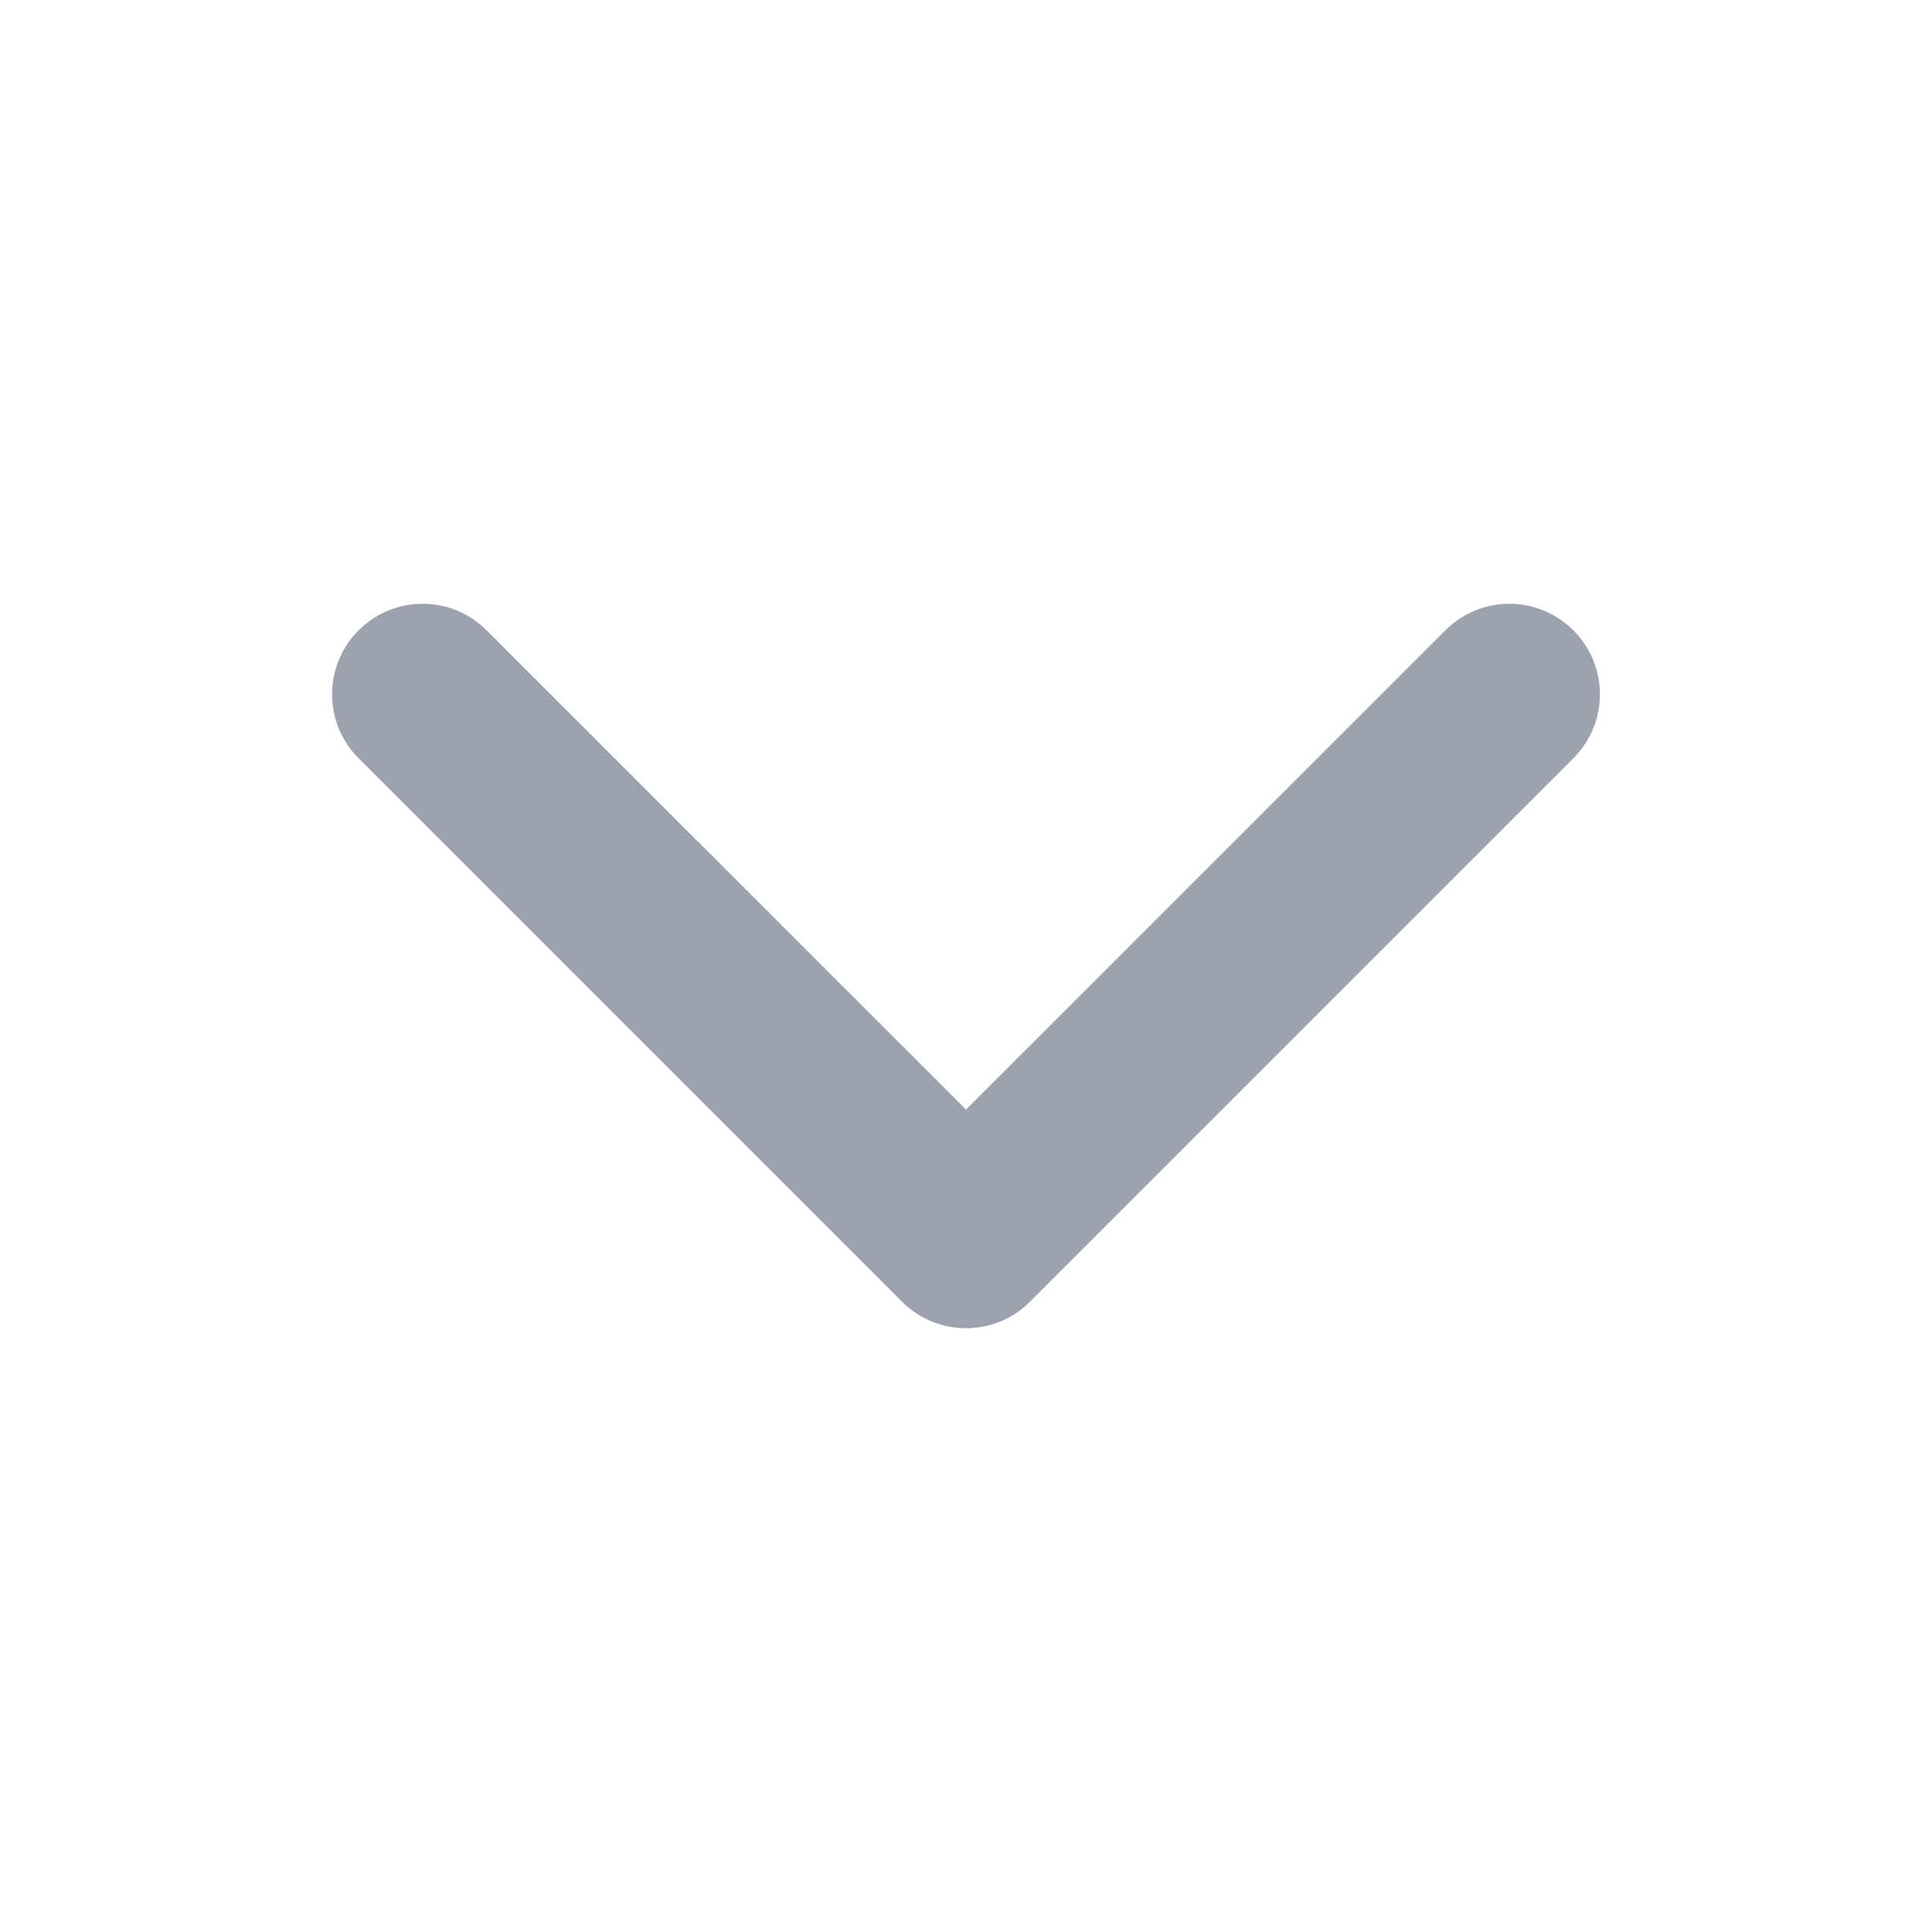
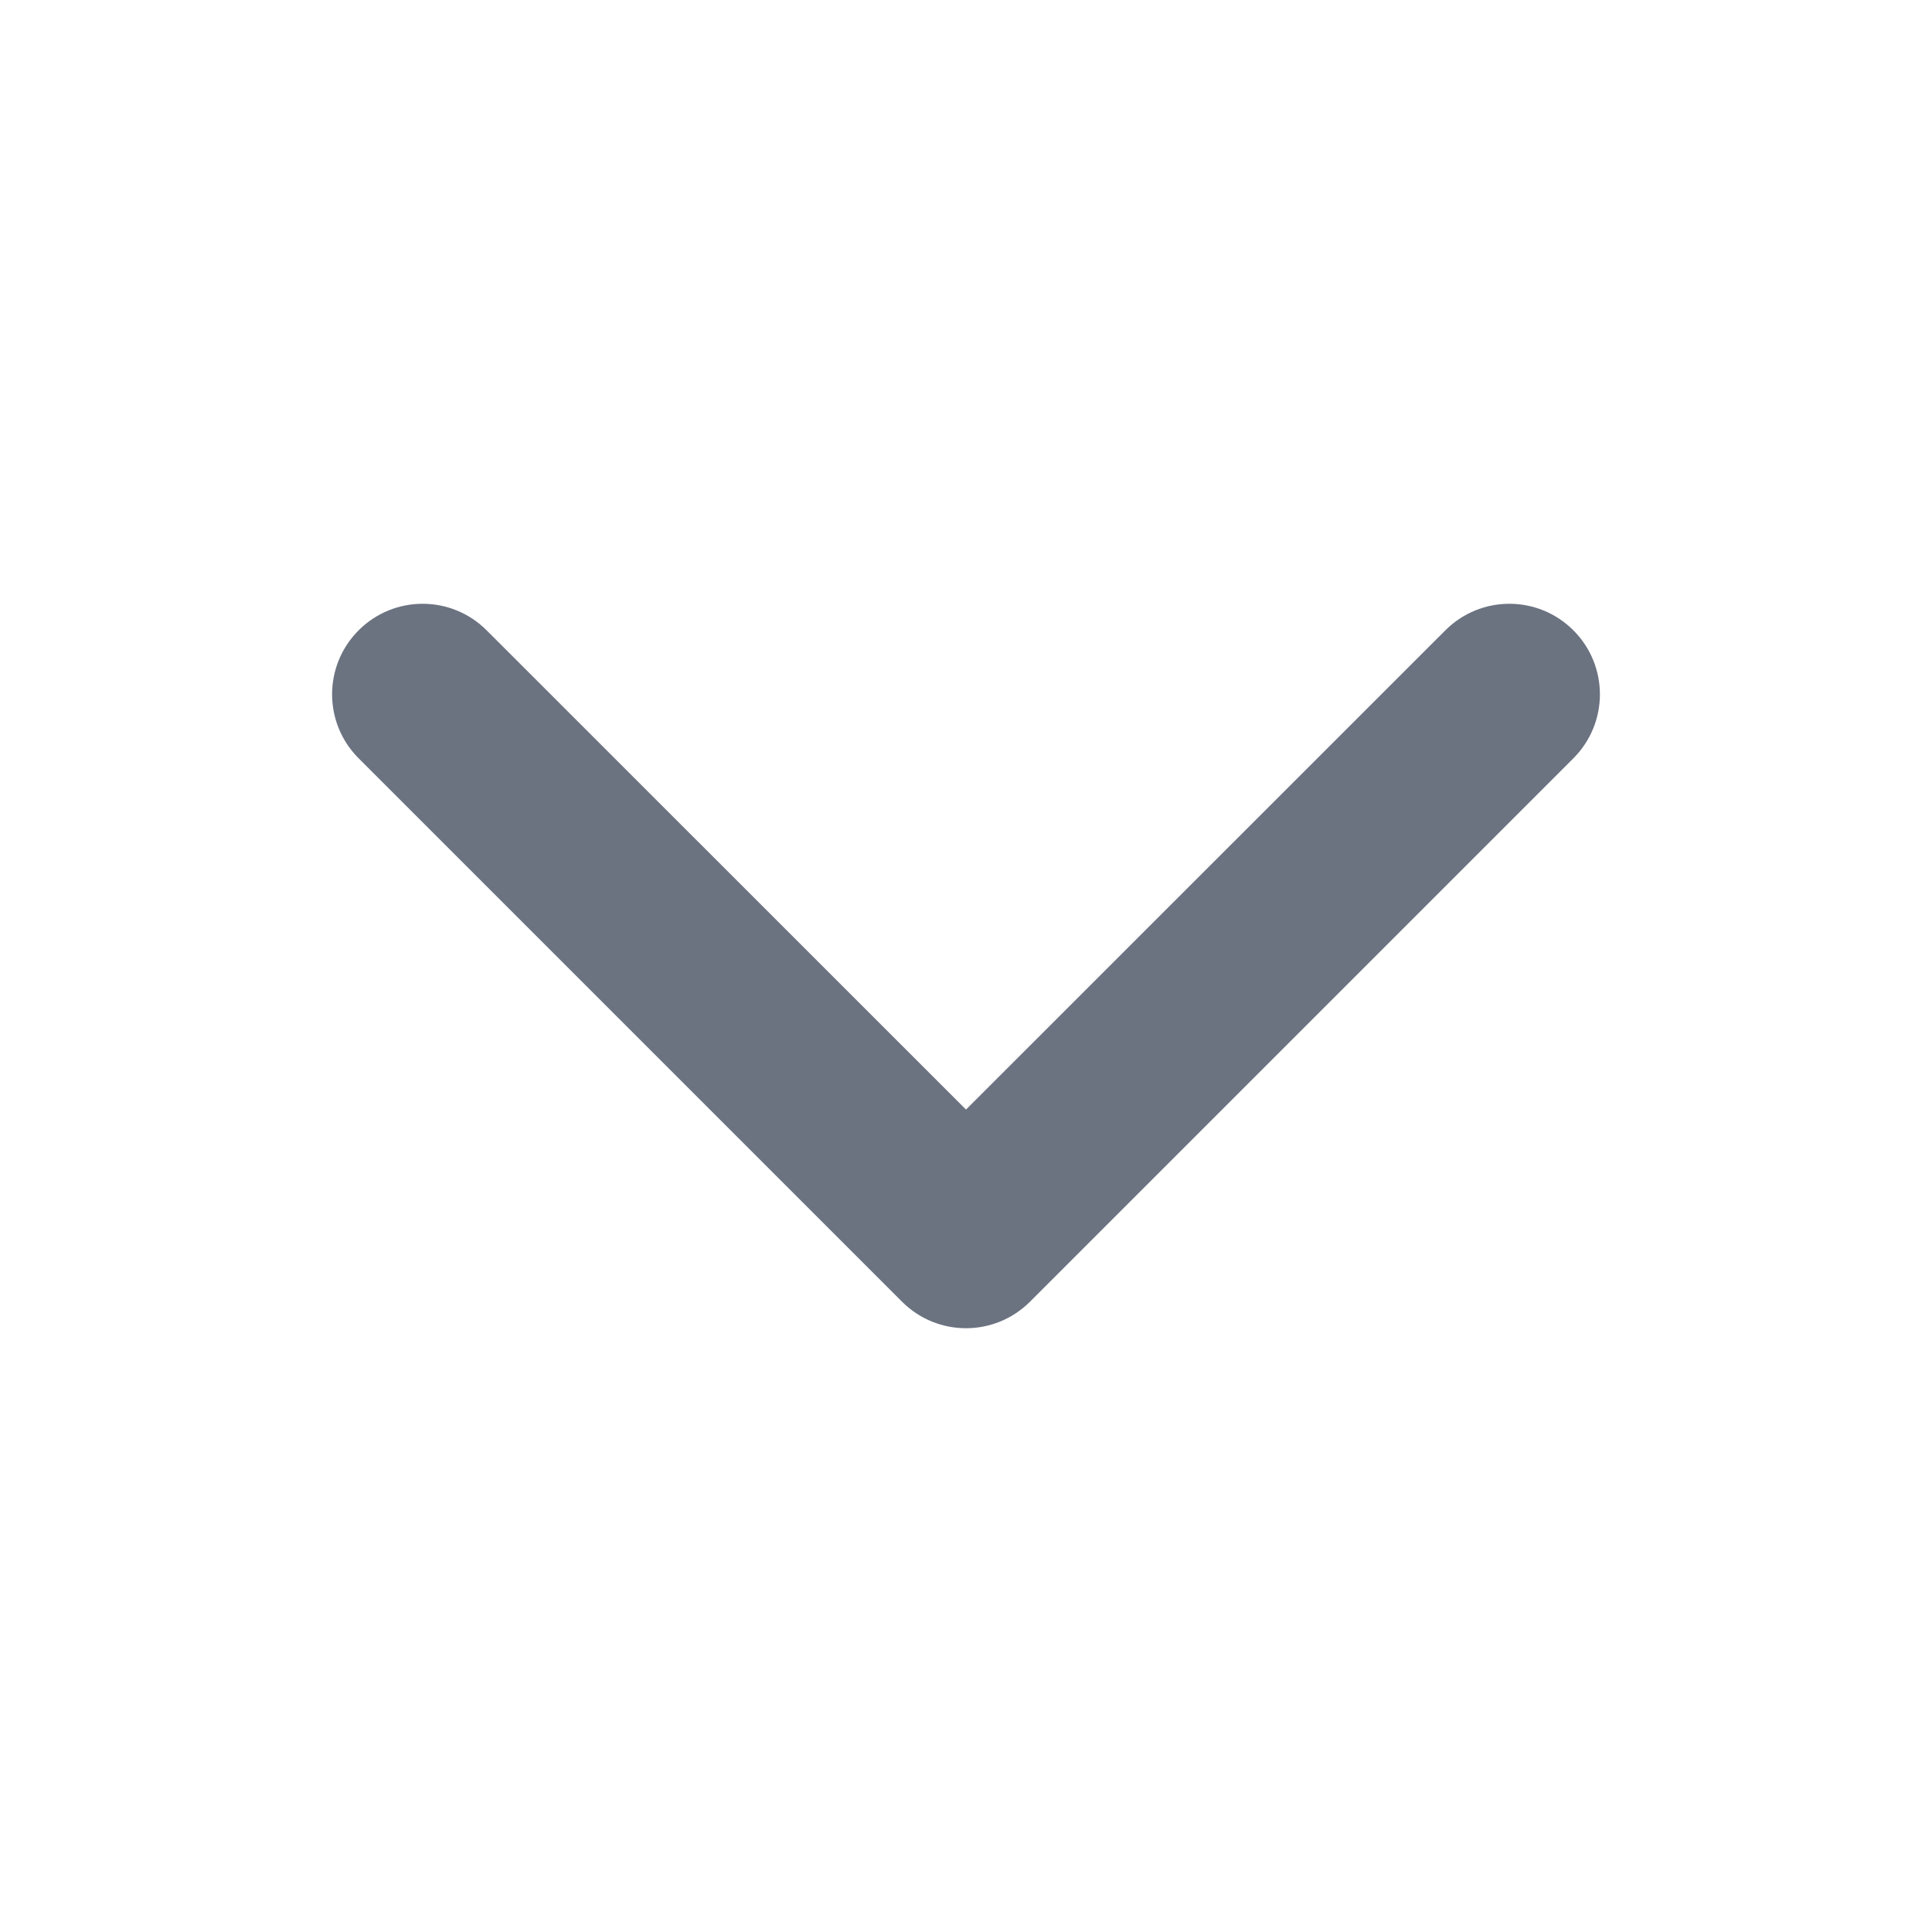
<svg xmlns="http://www.w3.org/2000/svg" width="16" height="16" viewBox="0 0 16 16" fill="none">
-   <path fill-rule="evenodd" clip-rule="evenodd" d="M13.03 5.22C13.323 5.513 13.323 5.987 13.03 6.28L8.53 10.78C8.237 11.073 7.763 11.073 7.47 10.78L2.97 6.28C2.677 5.987 2.677 5.513 2.97 5.22C3.263 4.927 3.737 4.927 4.03 5.22L8 9.189L11.97 5.22C12.263 4.927 12.737 4.927 13.03 5.22Z" fill="#9CA3AF" />
+   <path fill-rule="evenodd" clip-rule="evenodd" d="M13.03 5.22C13.323 5.513 13.323 5.987 13.03 6.28L8.53 10.78C8.237 11.073 7.763 11.073 7.47 10.78L2.97 6.28C2.677 5.987 2.677 5.513 2.97 5.22C3.263 4.927 3.737 4.927 4.03 5.22L8 9.189L11.97 5.22C12.263 4.927 12.737 4.927 13.03 5.22Z" fill="#6B7280" />
</svg>
